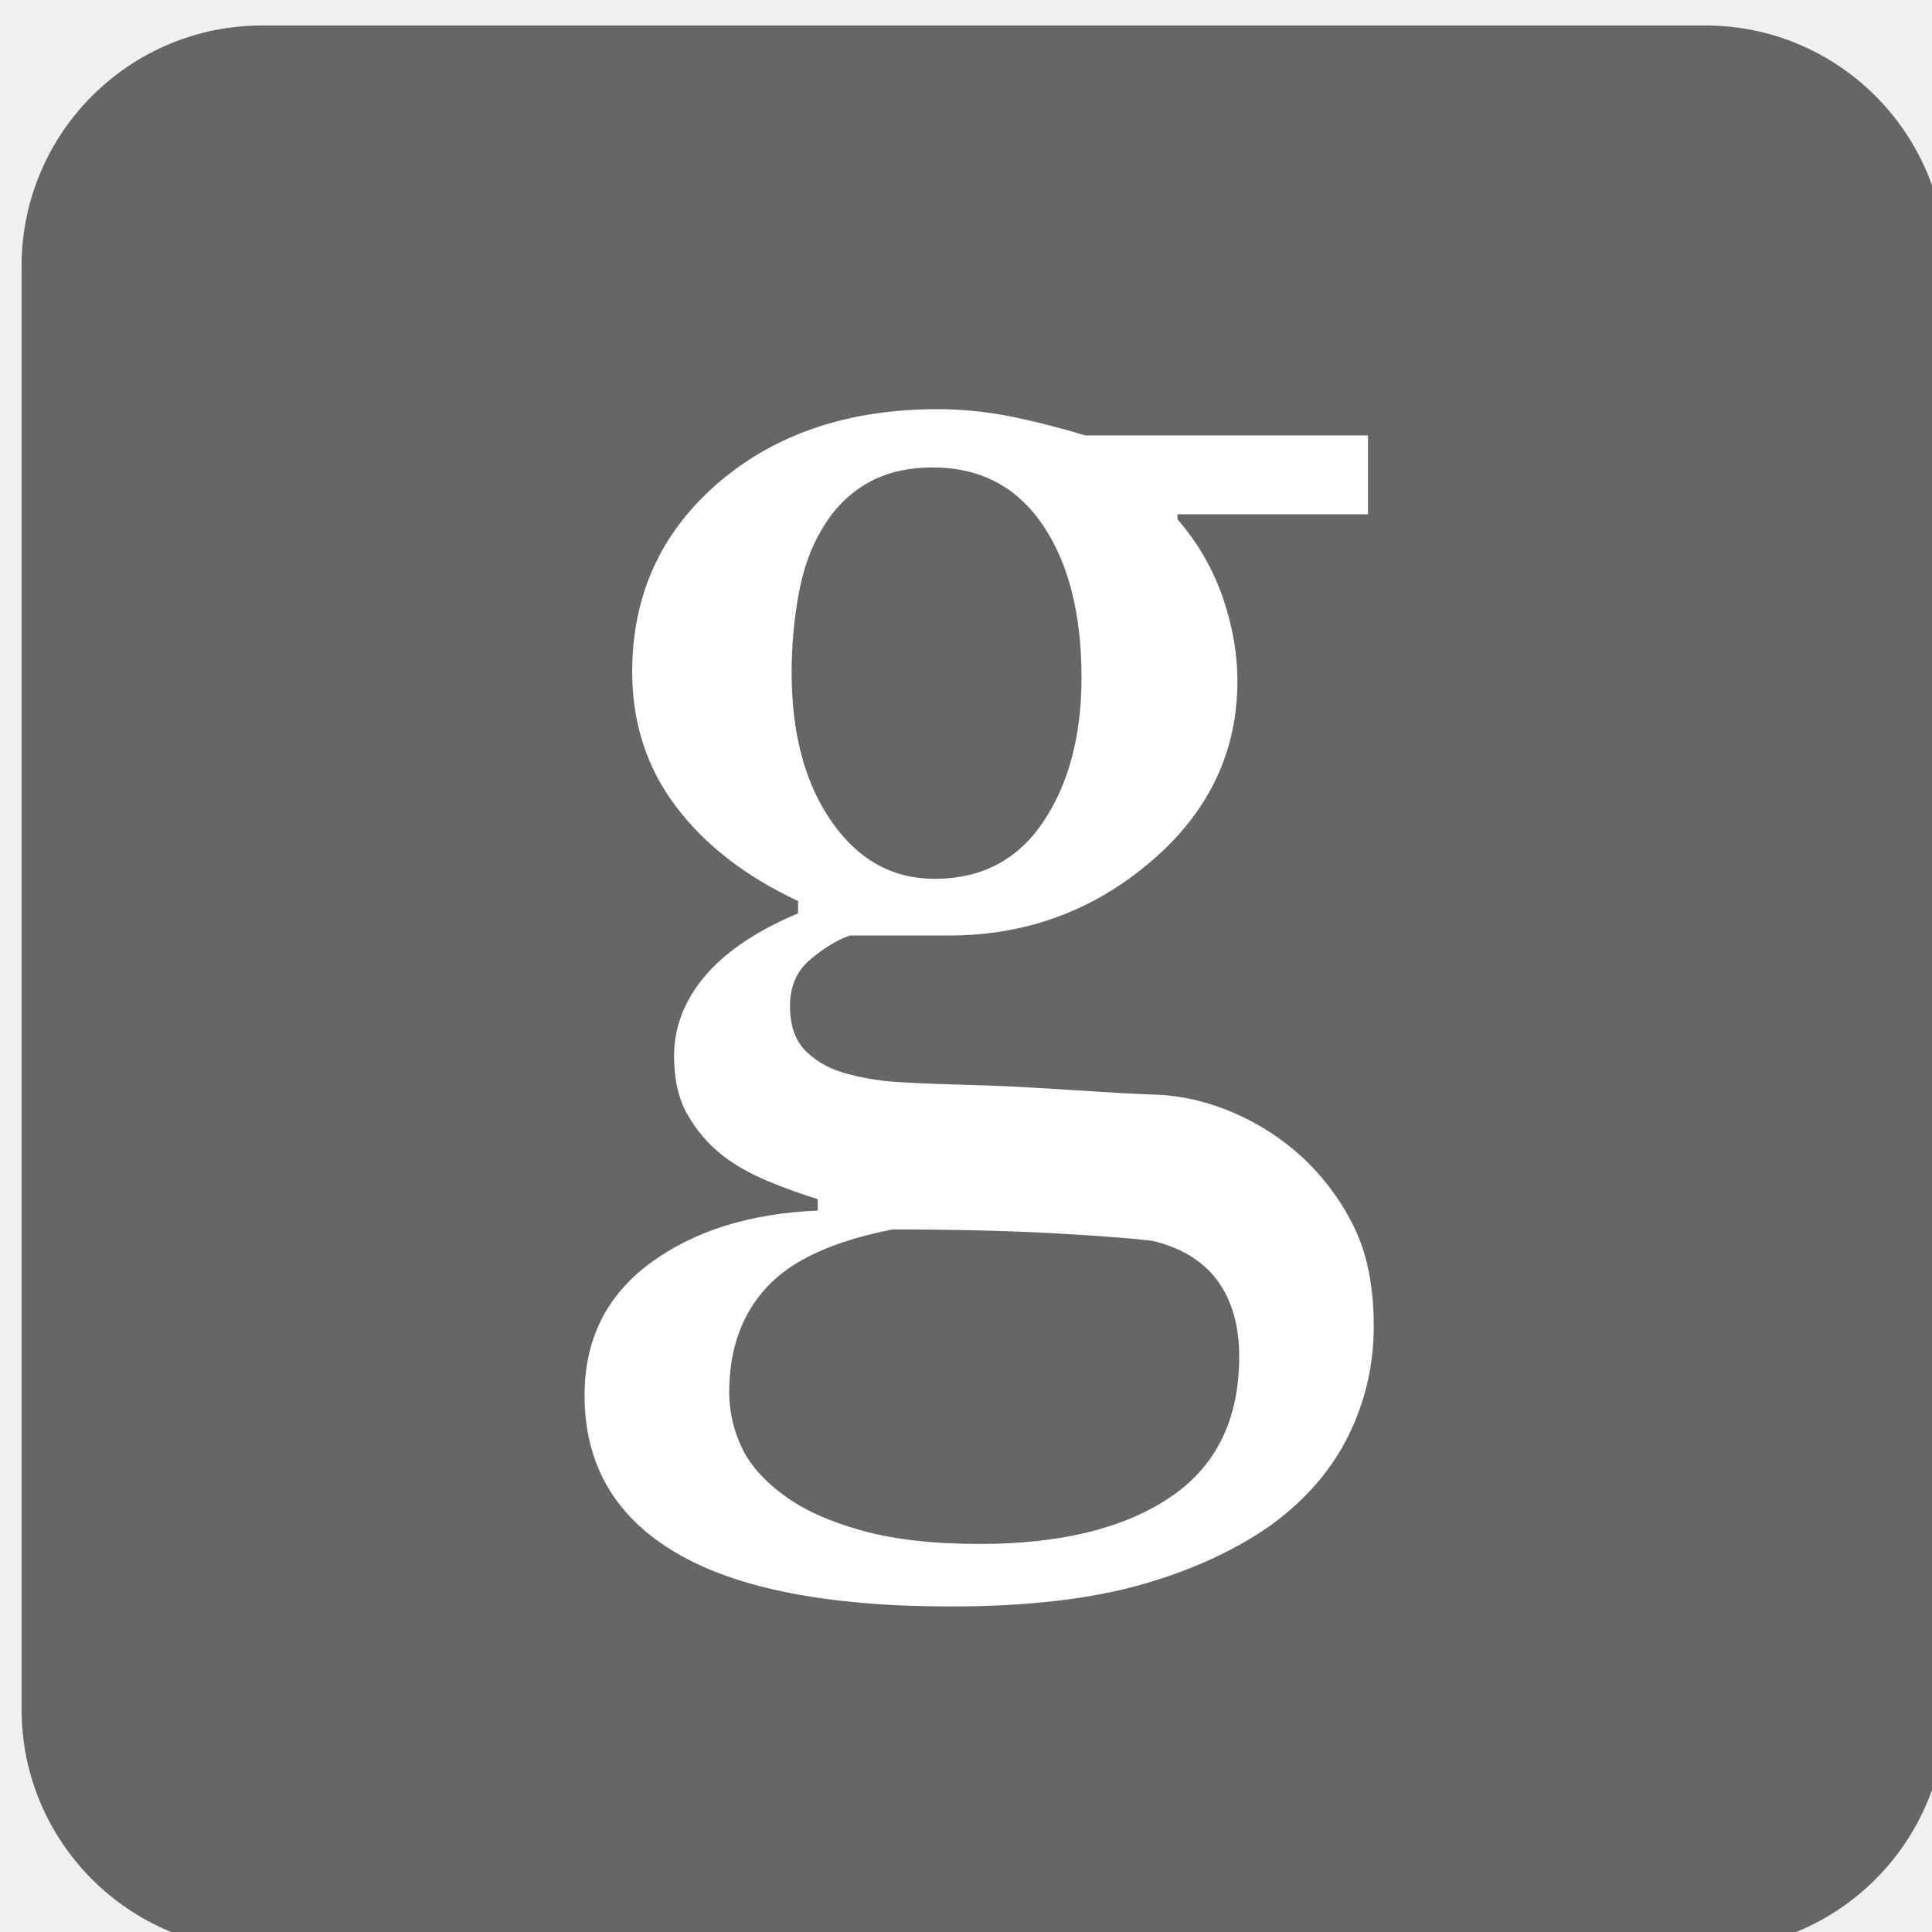
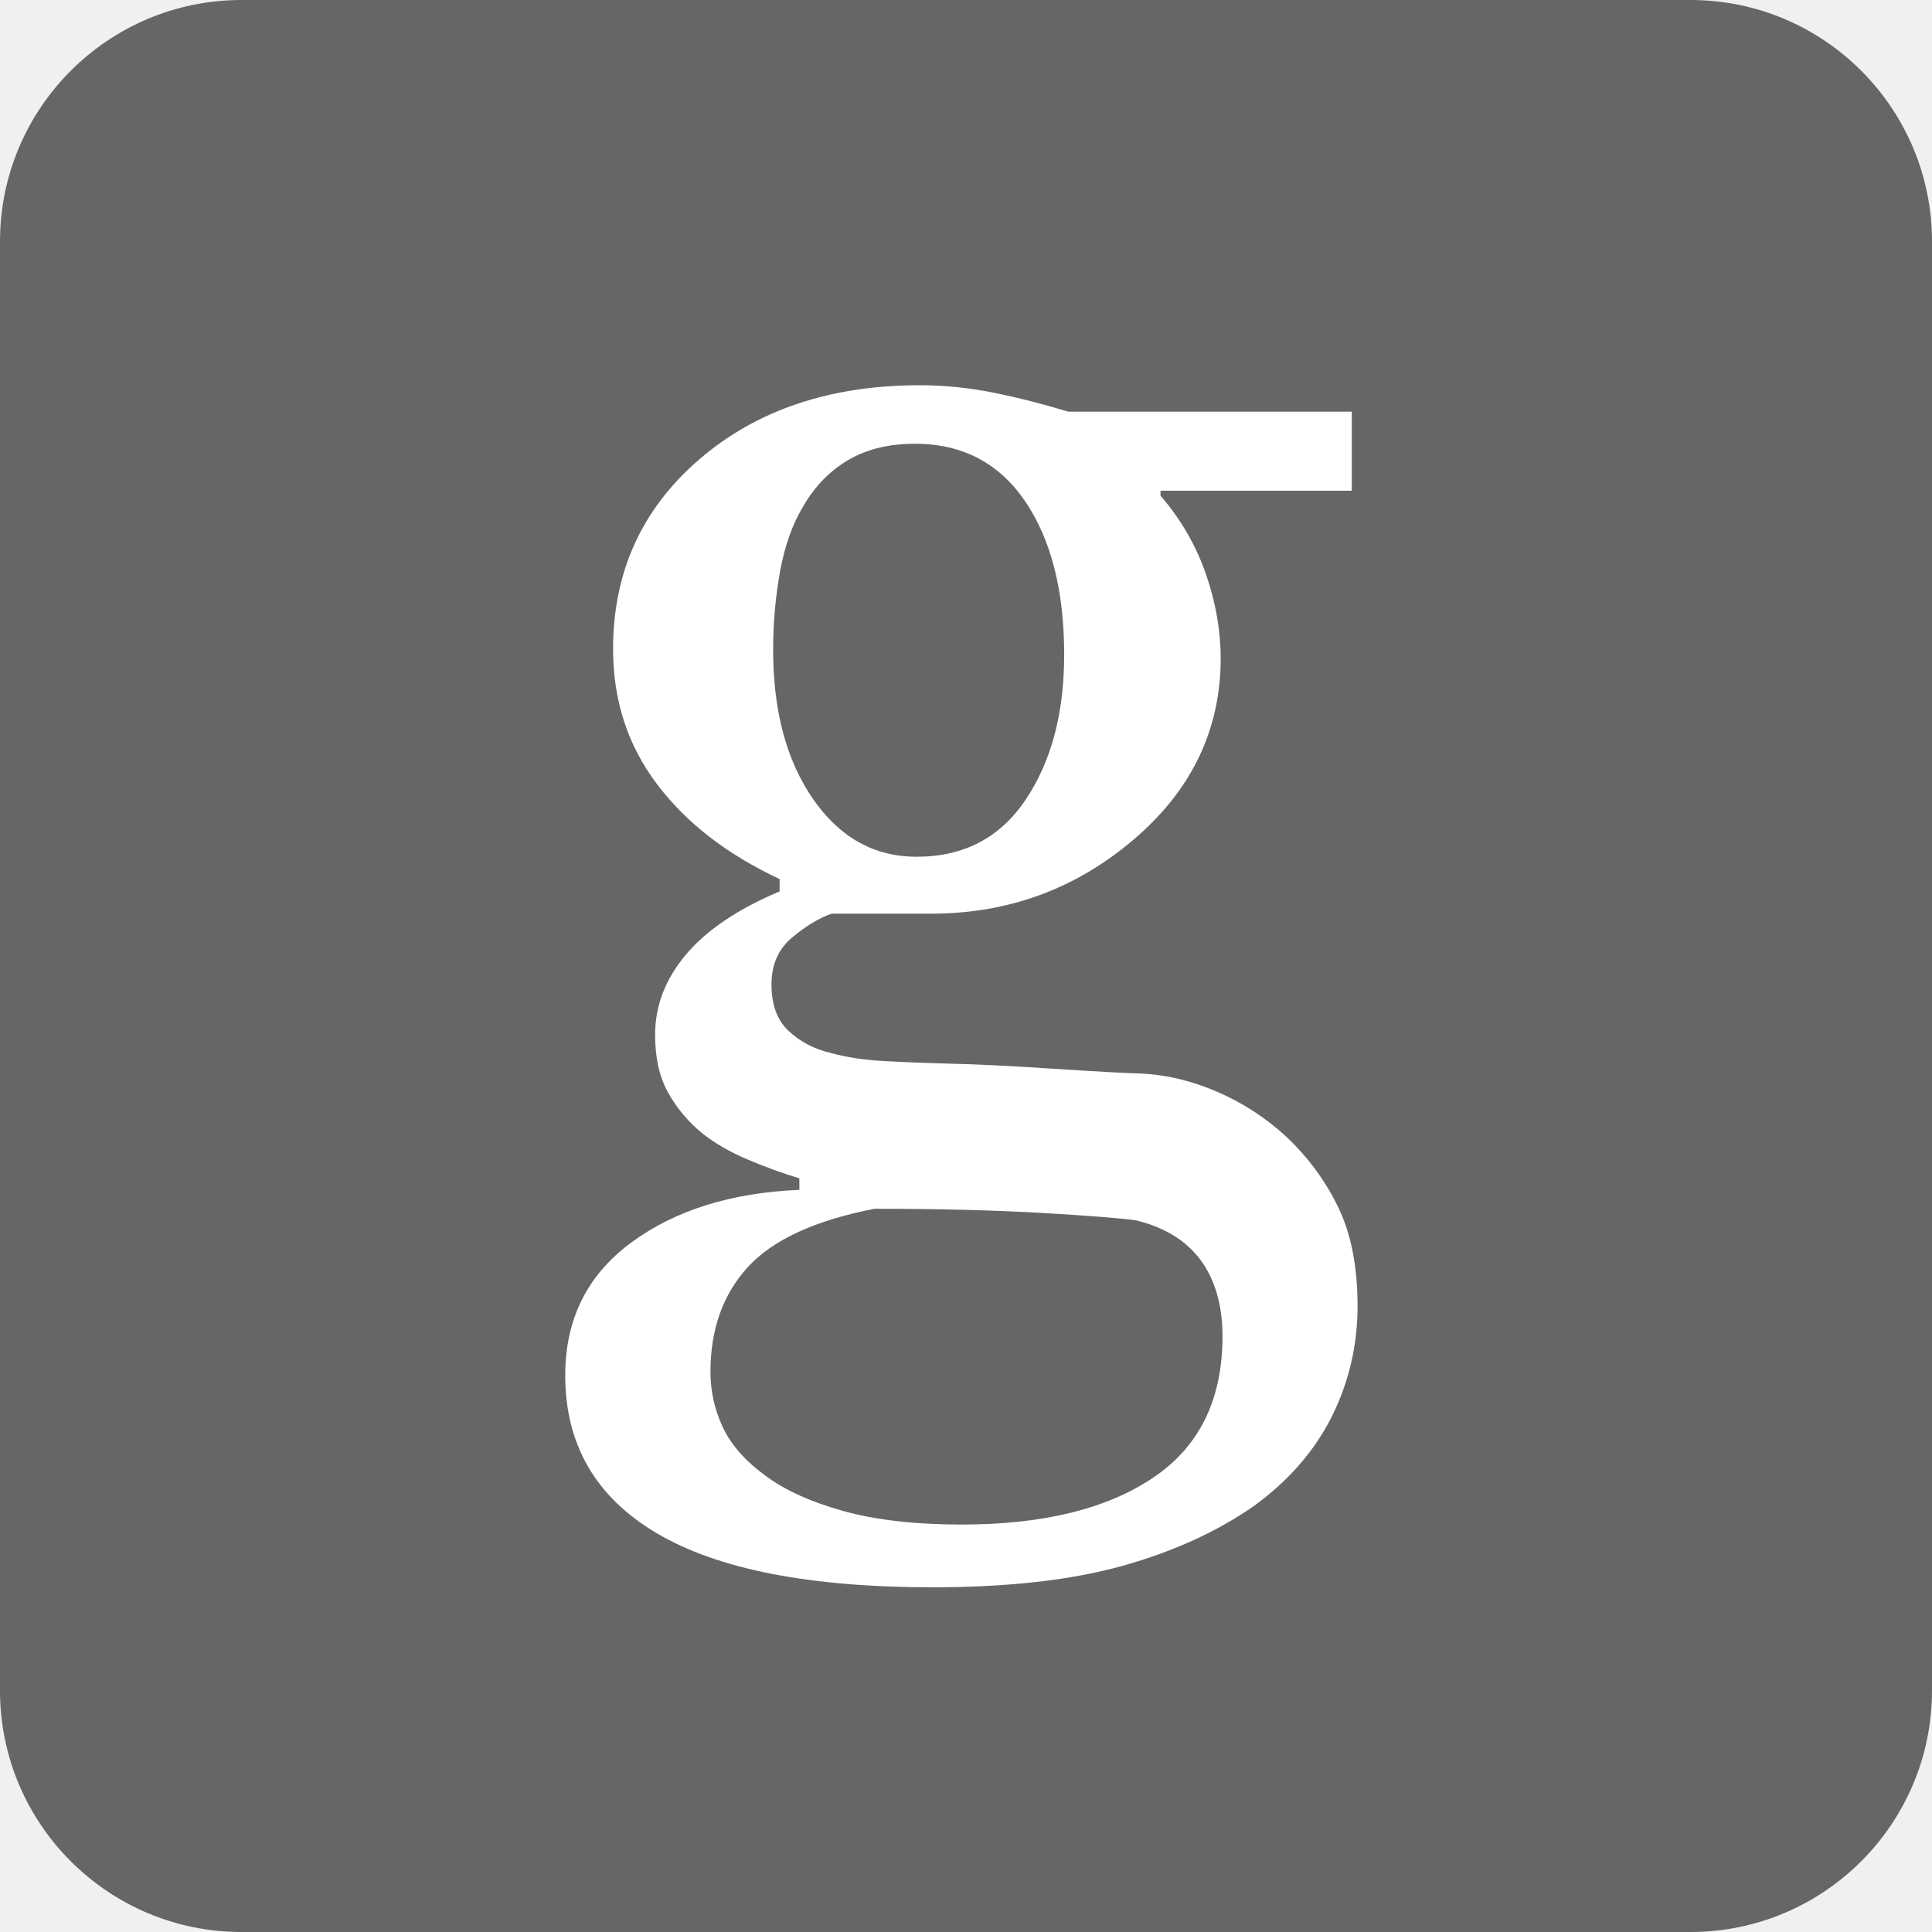
- <svg xmlns="http://www.w3.org/2000/svg" version="1.1" id="Icon" x="0px" y="0px" viewBox="176 176 48 48" enable-background="new 176 176 48 48" xml:space="preserve">
-   <path fill="#666" d="M224.345,218.467c0,3.299-2.678,5.975-5.976,5.975h-35.856c-3.301,0-5.977-2.676-5.977-5.975V182.61  c0-3.299,2.676-5.977,5.977-5.977h35.856c3.3,0,5.976,2.677,5.976,5.977V218.467z" />
-   <path fill="#FFFFFF" d="M206.653,203.649c-0.632-0.272-1.26-0.423-1.887-0.45c-0.436-0.014-1.173-0.054-2.213-0.122  c-1.042-0.068-1.859-0.109-2.458-0.121c-0.558-0.014-1.099-0.035-1.622-0.063c-0.524-0.025-0.984-0.094-1.377-0.203  c-0.409-0.095-0.756-0.276-1.041-0.542c-0.286-0.264-0.428-0.648-0.428-1.152c0-0.489,0.169-0.878,0.509-1.162  c0.34-0.285,0.666-0.482,0.979-0.592h2.468c1.903,0,3.574-0.612,5.008-1.835c1.436-1.224,2.152-2.72,2.152-4.488  c0-0.679-0.122-1.374-0.366-2.082c-0.245-0.707-0.62-1.354-1.123-1.938v-0.122h4.733v-1.958h-7.019  c-0.625-0.189-1.241-0.347-1.846-0.469c-0.605-0.122-1.215-0.184-1.826-0.184c-2.217,0-4.037,0.612-5.457,1.836  c-1.421,1.225-2.132,2.788-2.132,4.692c0,1.266,0.359,2.377,1.081,3.335c0.72,0.959,1.733,1.745,3.04,2.357v0.306  c-1.034,0.435-1.805,0.956-2.316,1.561c-0.51,0.605-0.765,1.268-0.765,1.988c0,0.572,0.109,1.052,0.327,1.439  s0.503,0.725,0.857,1.011c0.312,0.244,0.686,0.459,1.122,0.642c0.435,0.183,0.857,0.337,1.264,0.459v0.285  c-1.686,0.07-3.074,0.504-4.162,1.305c-1.088,0.803-1.632,1.897-1.632,3.286c0,1.713,0.756,3.014,2.265,3.906  c1.508,0.893,3.787,1.338,6.833,1.338c1.863,0,3.427-0.178,4.693-0.531c1.266-0.355,2.353-0.852,3.264-1.49  c0.856-0.626,1.496-1.364,1.919-2.214c0.421-0.85,0.633-1.756,0.633-2.724c0-0.966-0.157-1.774-0.47-2.428  c-0.312-0.652-0.74-1.237-1.284-1.755C207.861,204.295,207.287,203.921,206.653,203.649z M201.92,196.417  c-0.633,0.946-1.533,1.417-2.702,1.417c-1.047,0-1.901-0.475-2.561-1.427c-0.66-0.952-0.989-2.183-0.989-3.693  c0-0.666,0.058-1.316,0.173-1.948c0.115-0.633,0.309-1.174,0.582-1.622c0.286-0.49,0.657-0.867,1.112-1.132  c0.455-0.265,1.002-0.398,1.642-0.398c1.168,0,2.076,0.473,2.723,1.418c0.645,0.945,0.97,2.213,0.97,3.804  C202.87,194.277,202.554,195.471,201.92,196.417z M205.062,213.206c-1.148,0.77-2.724,1.153-4.722,1.153  c-1.156,0-2.135-0.111-2.939-0.336c-0.802-0.224-1.442-0.514-1.917-0.868c-0.503-0.366-0.857-0.768-1.061-1.203  c-0.204-0.435-0.306-0.891-0.306-1.367c0-1.061,0.31-1.927,0.929-2.601s1.663-1.154,3.132-1.439c1.563,0,2.939,0.035,4.12,0.102  c1.184,0.069,1.967,0.131,2.348,0.184c0.721,0.176,1.257,0.51,1.613,1.001c0.353,0.49,0.529,1.113,0.529,1.876  C206.786,211.271,206.212,212.438,205.062,213.206z" />
+ <svg xmlns="http://www.w3.org/2000/svg" version="1.1" id="Icon" x="0px" y="0px" viewBox="176 176 47.809 47.809" enable-background="new 176 176 48 48" xml:space="preserve" width="100%" height="100%">
+   <defs id="defs9" />
+   <path d="m 223.809,217.834 c 0,3.299 -2.678,5.975 -5.976,5.975 h -35.856 c -3.301,0 -5.977,-2.676 -5.977,-5.975 v -35.857 c 0,-3.299 2.676,-5.977 5.977,-5.977 h 35.856 c 3.3,0 5.976,2.677 5.976,5.977 v 35.857 z" id="path3" style="fill:#666" />
+   <path d="m 206.117,203.016 c -0.632,-0.272 -1.26,-0.423 -1.887,-0.45 -0.436,-0.014 -1.173,-0.054 -2.213,-0.122 -1.042,-0.068 -1.859,-0.109 -2.458,-0.121 -0.558,-0.014 -1.099,-0.035 -1.622,-0.063 -0.524,-0.025 -0.984,-0.094 -1.377,-0.203 -0.409,-0.095 -0.756,-0.276 -1.041,-0.542 -0.286,-0.264 -0.428,-0.648 -0.428,-1.152 0,-0.489 0.169,-0.878 0.509,-1.162 0.34,-0.285 0.666,-0.482 0.979,-0.592 h 2.468 c 1.903,0 3.574,-0.612 5.008,-1.835 1.436,-1.224 2.152,-2.72 2.152,-4.488 0,-0.679 -0.122,-1.374 -0.366,-2.082 -0.245,-0.707 -0.62,-1.354 -1.123,-1.938 v -0.122 h 4.733 v -1.958 h -7.019 c -0.625,-0.189 -1.241,-0.347 -1.846,-0.469 -0.605,-0.122 -1.215,-0.184 -1.826,-0.184 -2.217,0 -4.037,0.612 -5.457,1.836 -1.421,1.225 -2.132,2.788 -2.132,4.692 0,1.266 0.359,2.377 1.081,3.335 0.72,0.959 1.733,1.745 3.04,2.357 v 0.306 c -1.034,0.435 -1.805,0.956 -2.316,1.561 -0.51,0.605 -0.765,1.268 -0.765,1.988 0,0.572 0.109,1.052 0.327,1.439 0.218,0.387 0.503,0.725 0.857,1.011 0.312,0.244 0.686,0.459 1.122,0.642 0.435,0.183 0.857,0.337 1.264,0.459 v 0.285 c -1.686,0.07 -3.074,0.504 -4.162,1.305 -1.088,0.803 -1.632,1.897 -1.632,3.286 0,1.713 0.756,3.014 2.265,3.906 1.508,0.893 3.787,1.338 6.833,1.338 1.863,0 3.427,-0.178 4.693,-0.531 1.266,-0.355 2.353,-0.852 3.264,-1.49 0.856,-0.626 1.496,-1.364 1.919,-2.214 0.421,-0.85 0.633,-1.756 0.633,-2.724 0,-0.966 -0.157,-1.774 -0.47,-2.428 -0.312,-0.652 -0.74,-1.237 -1.284,-1.755 -0.515,-0.475 -1.089,-0.849 -1.723,-1.121 z m -4.733,-7.232 c -0.633,0.946 -1.533,1.417 -2.702,1.417 -1.047,0 -1.901,-0.475 -2.561,-1.427 -0.66,-0.952 -0.989,-2.183 -0.989,-3.693 0,-0.666 0.058,-1.316 0.173,-1.948 0.115,-0.633 0.309,-1.174 0.582,-1.622 0.286,-0.49 0.657,-0.867 1.112,-1.132 0.455,-0.265 1.002,-0.398 1.642,-0.398 1.168,0 2.076,0.473 2.723,1.418 0.645,0.945 0.97,2.213 0.97,3.804 0,1.441 -0.316,2.635 -0.95,3.581 z m 3.142,16.789 c -1.148,0.77 -2.724,1.153 -4.722,1.153 -1.156,0 -2.135,-0.111 -2.939,-0.336 -0.802,-0.224 -1.442,-0.514 -1.917,-0.868 -0.503,-0.366 -0.857,-0.768 -1.061,-1.203 -0.204,-0.435 -0.306,-0.891 -0.306,-1.367 0,-1.061 0.31,-1.927 0.929,-2.601 0.619,-0.674 1.663,-1.154 3.132,-1.439 1.563,0 2.939,0.035 4.12,0.102 1.184,0.069 1.967,0.131 2.348,0.184 0.721,0.176 1.257,0.51 1.613,1.001 0.353,0.49 0.529,1.113 0.529,1.876 -0.002,1.563 -0.576,2.73 -1.726,3.498 z" id="path5" style="fill:#ffffff" />
</svg>
